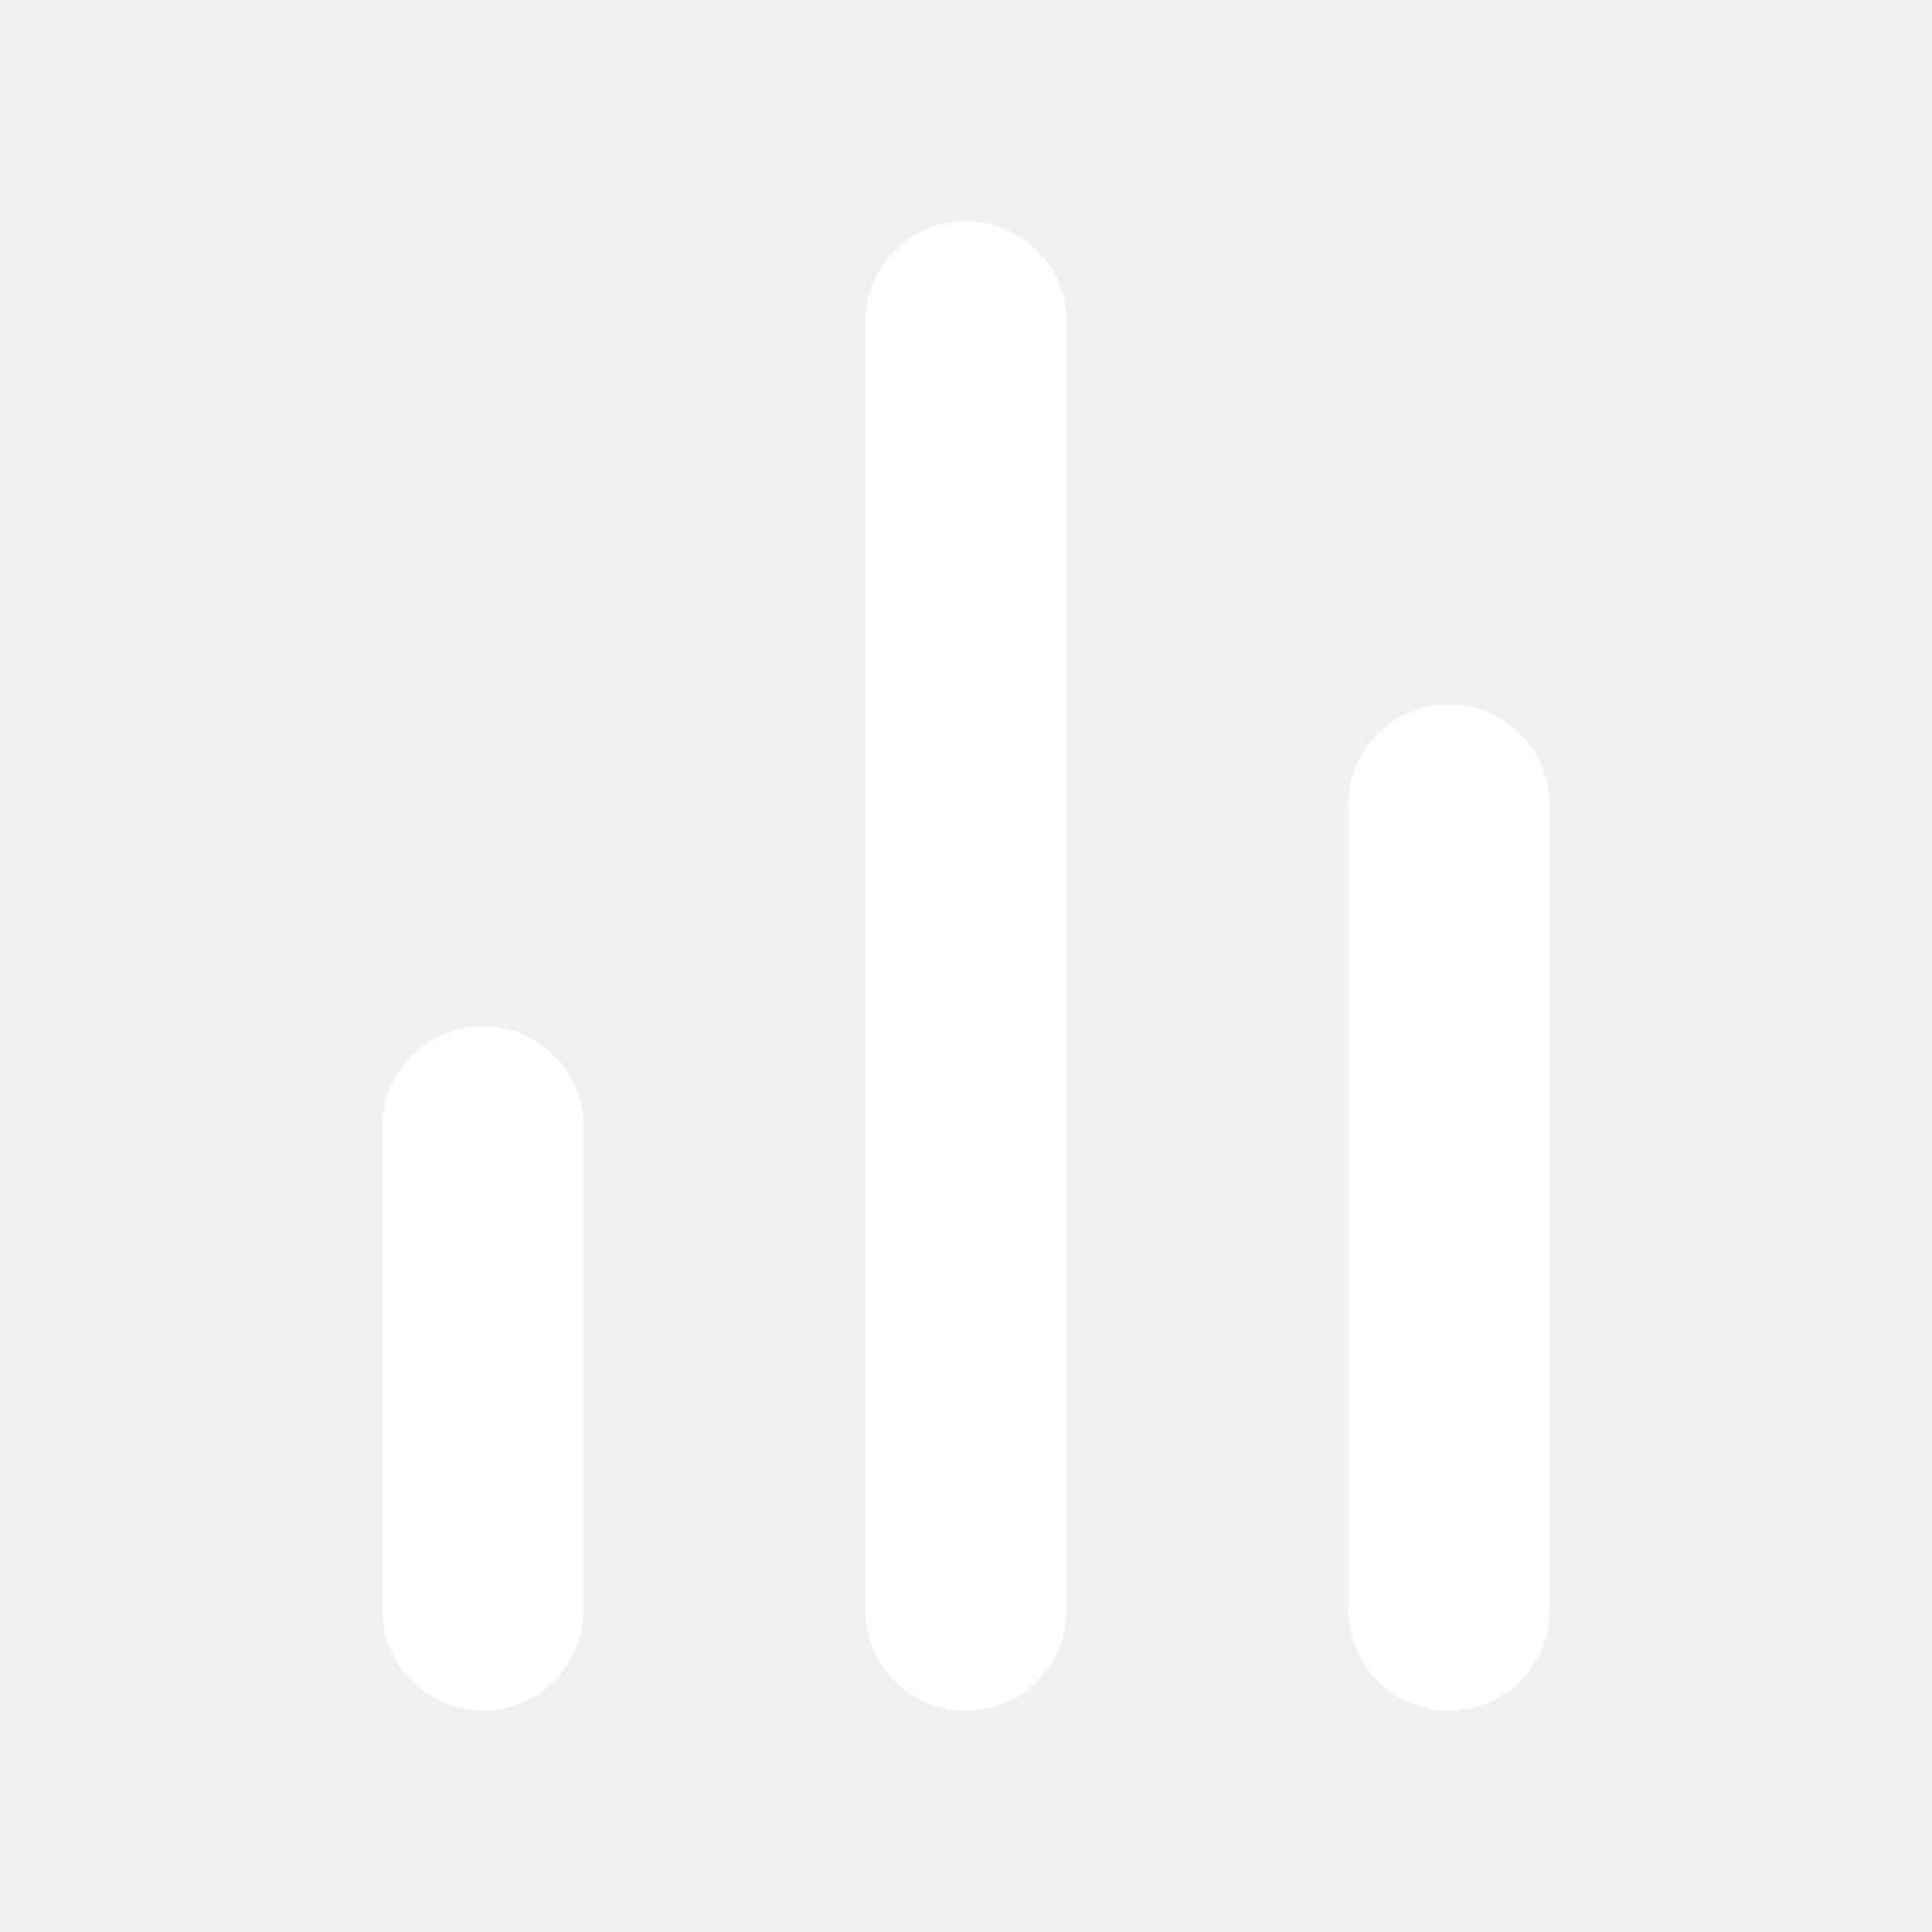
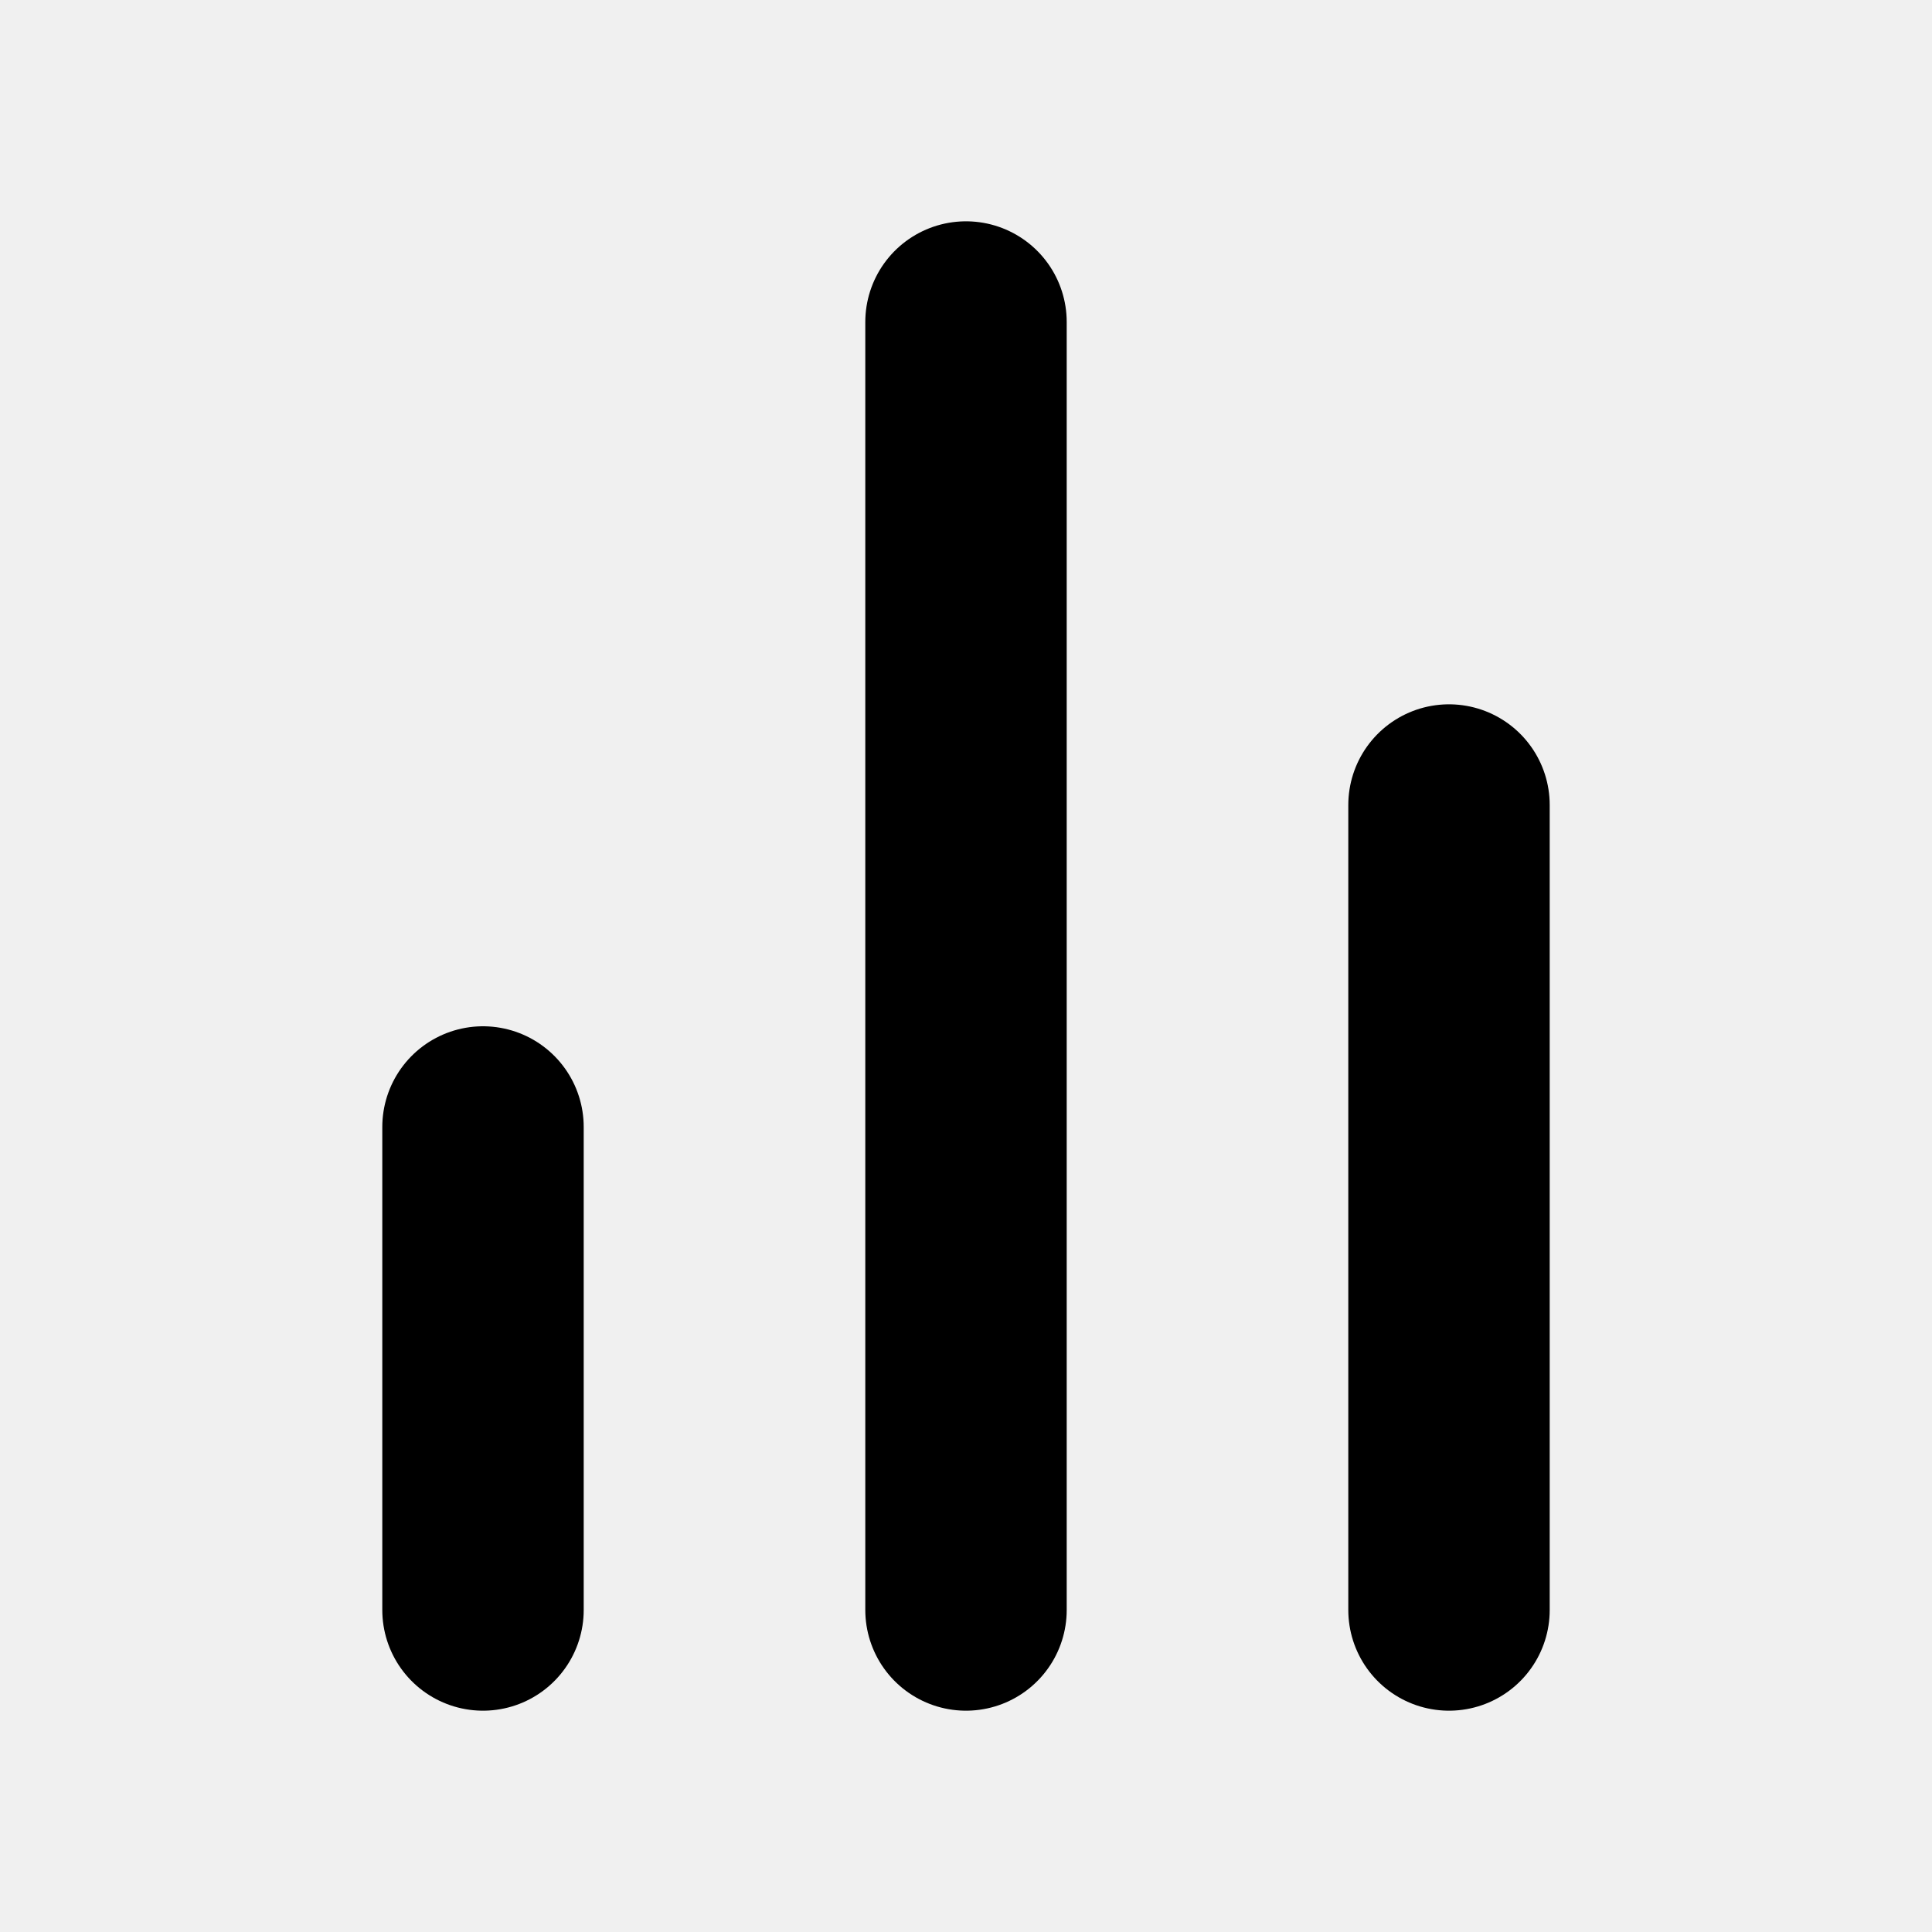
<svg xmlns="http://www.w3.org/2000/svg" width="40" height="40" viewBox="0 0 40 40" fill="none">
-   <path d="M30 33.333V16.667" stroke="white" stroke-width="4.17" stroke-linecap="round" stroke-linejoin="round" />
-   <path d="M20 33.333V6.667" stroke="white" stroke-width="4.17" stroke-linecap="round" stroke-linejoin="round" />
-   <path d="M10 33.333V23.333" stroke="white" stroke-width="4.17" stroke-linecap="round" stroke-linejoin="round" />
+   <path d="M30 33.333V16.667" stroke="black" stroke-width="4.17" stroke-linecap="round" stroke-linejoin="round" />
+   <path d="M20 33.333V6.667" stroke="black" stroke-width="4.17" stroke-linecap="round" stroke-linejoin="round" />
+   <path d="M10 33.333V23.333" stroke="black" stroke-width="4.17" stroke-linecap="round" stroke-linejoin="round" />
</svg>
